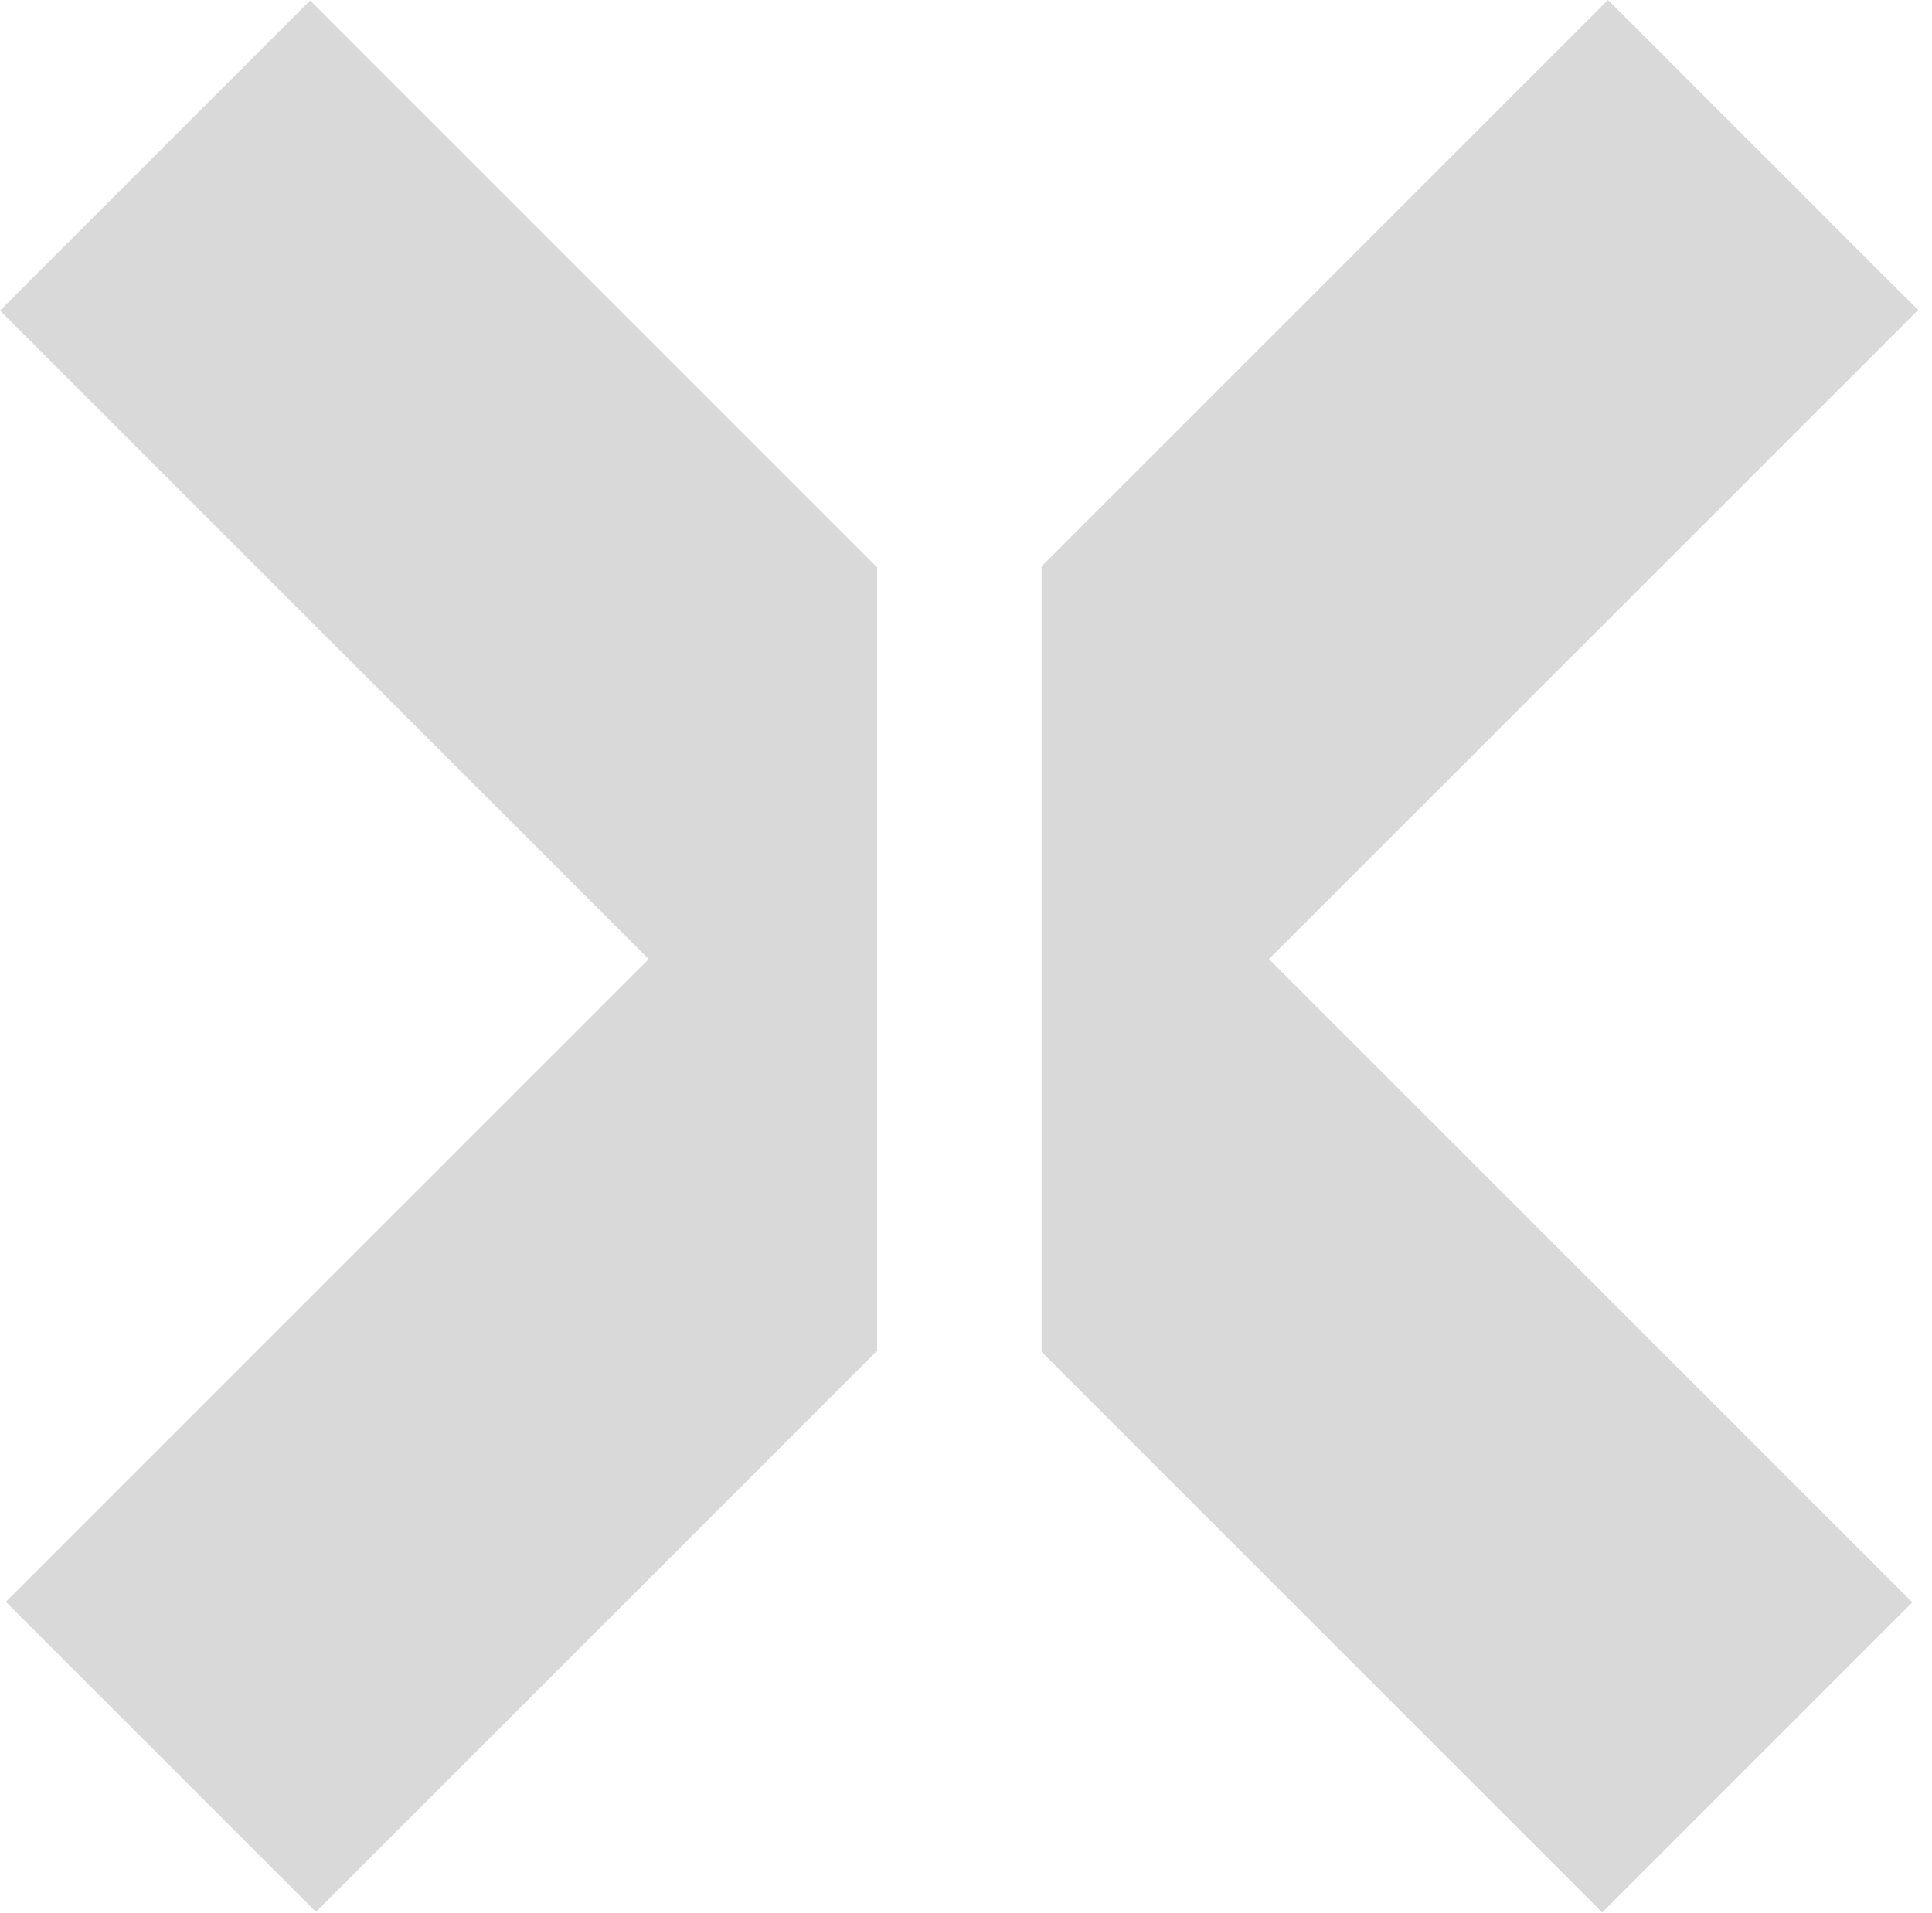
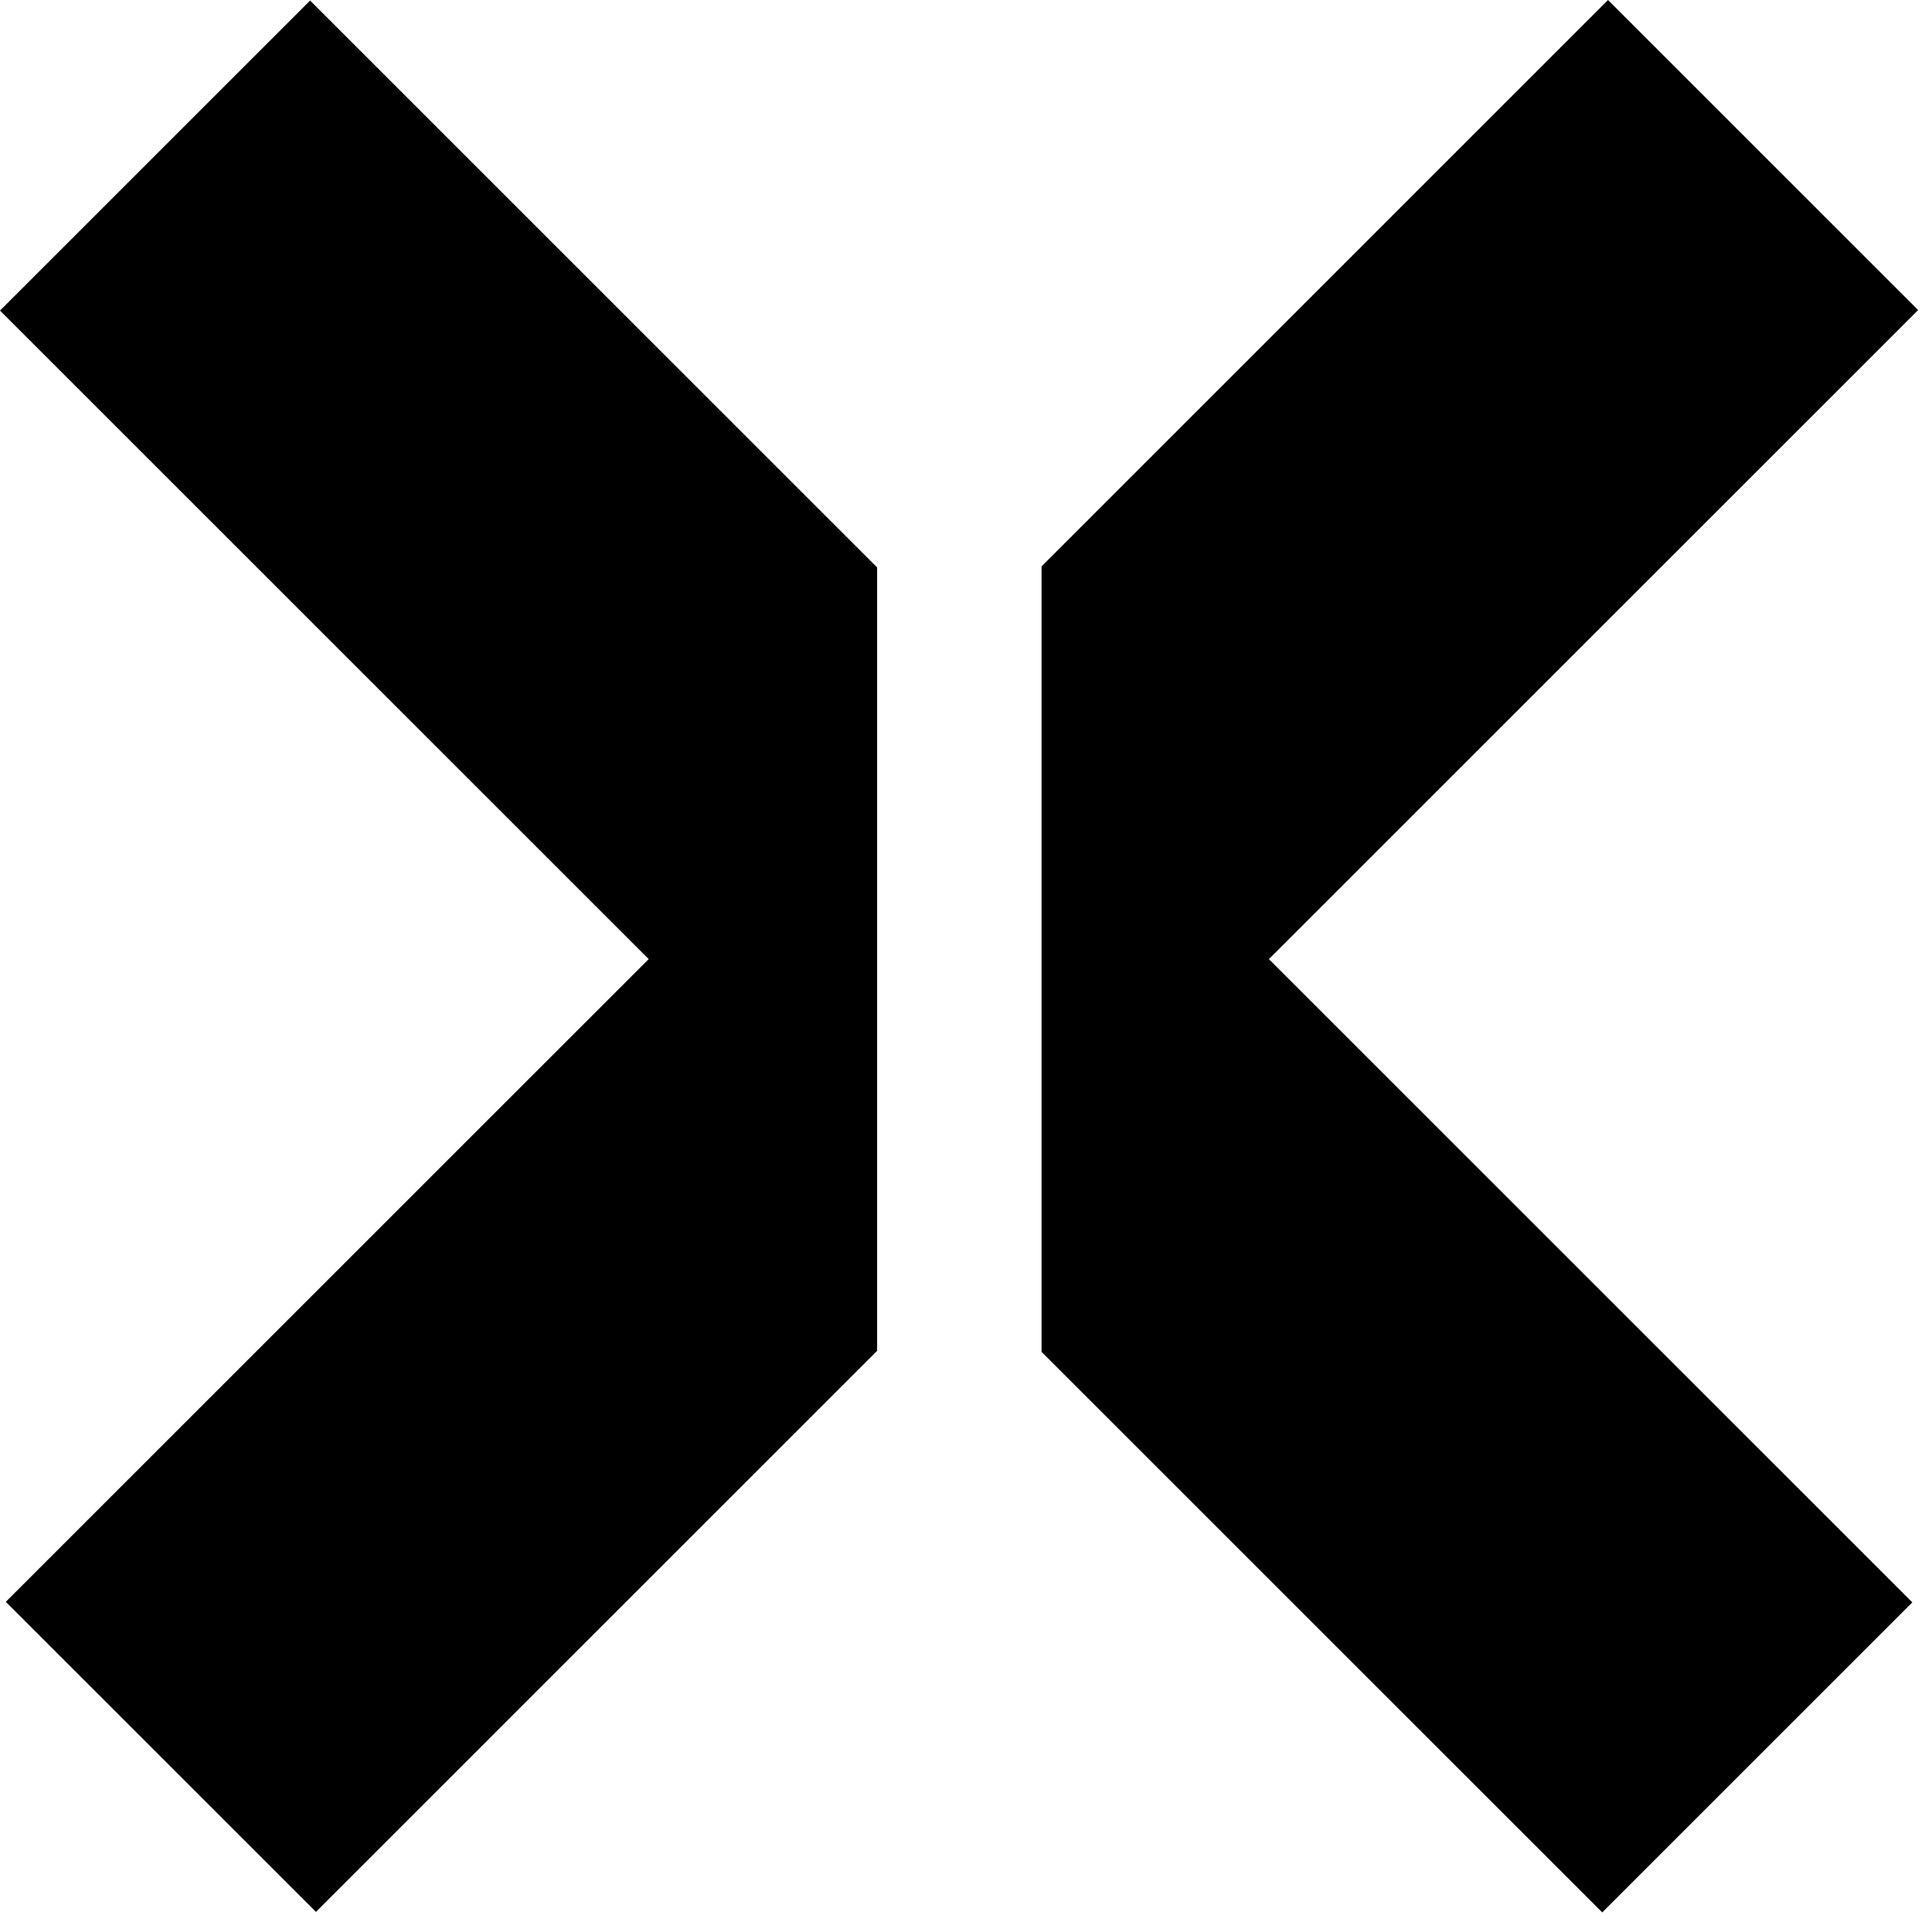
- <svg xmlns="http://www.w3.org/2000/svg" width="101" height="100" viewBox="0 0 101 100" fill="none">
-   <path d="M100.276 16.212L66.335 50.152L99.971 83.788L83.76 100L54.451 70.691V29.614L84.064 0L100.276 16.212Z" fill="#D9D9D9" />
-   <path d="M45.853 29.67V70.633L16.516 99.971L0.304 83.76L33.912 50.152L0 16.24L16.212 0.028L45.853 29.67Z" fill="#D9D9D9" />
+ <svg xmlns="http://www.w3.org/2000/svg" width="101" height="100" viewBox="0 0 101 100" fill="currentColor">
+   <path d="M100.276 16.212L66.335 50.152L99.971 83.788L83.76 100L54.451 70.691V29.614L84.064 0L100.276 16.212Z" fill="currentColor" />
+   <path d="M45.853 29.67V70.633L16.516 99.971L0.304 83.76L33.912 50.152L0 16.24L16.212 0.028L45.853 29.67Z" fill="currentColor" />
</svg>
